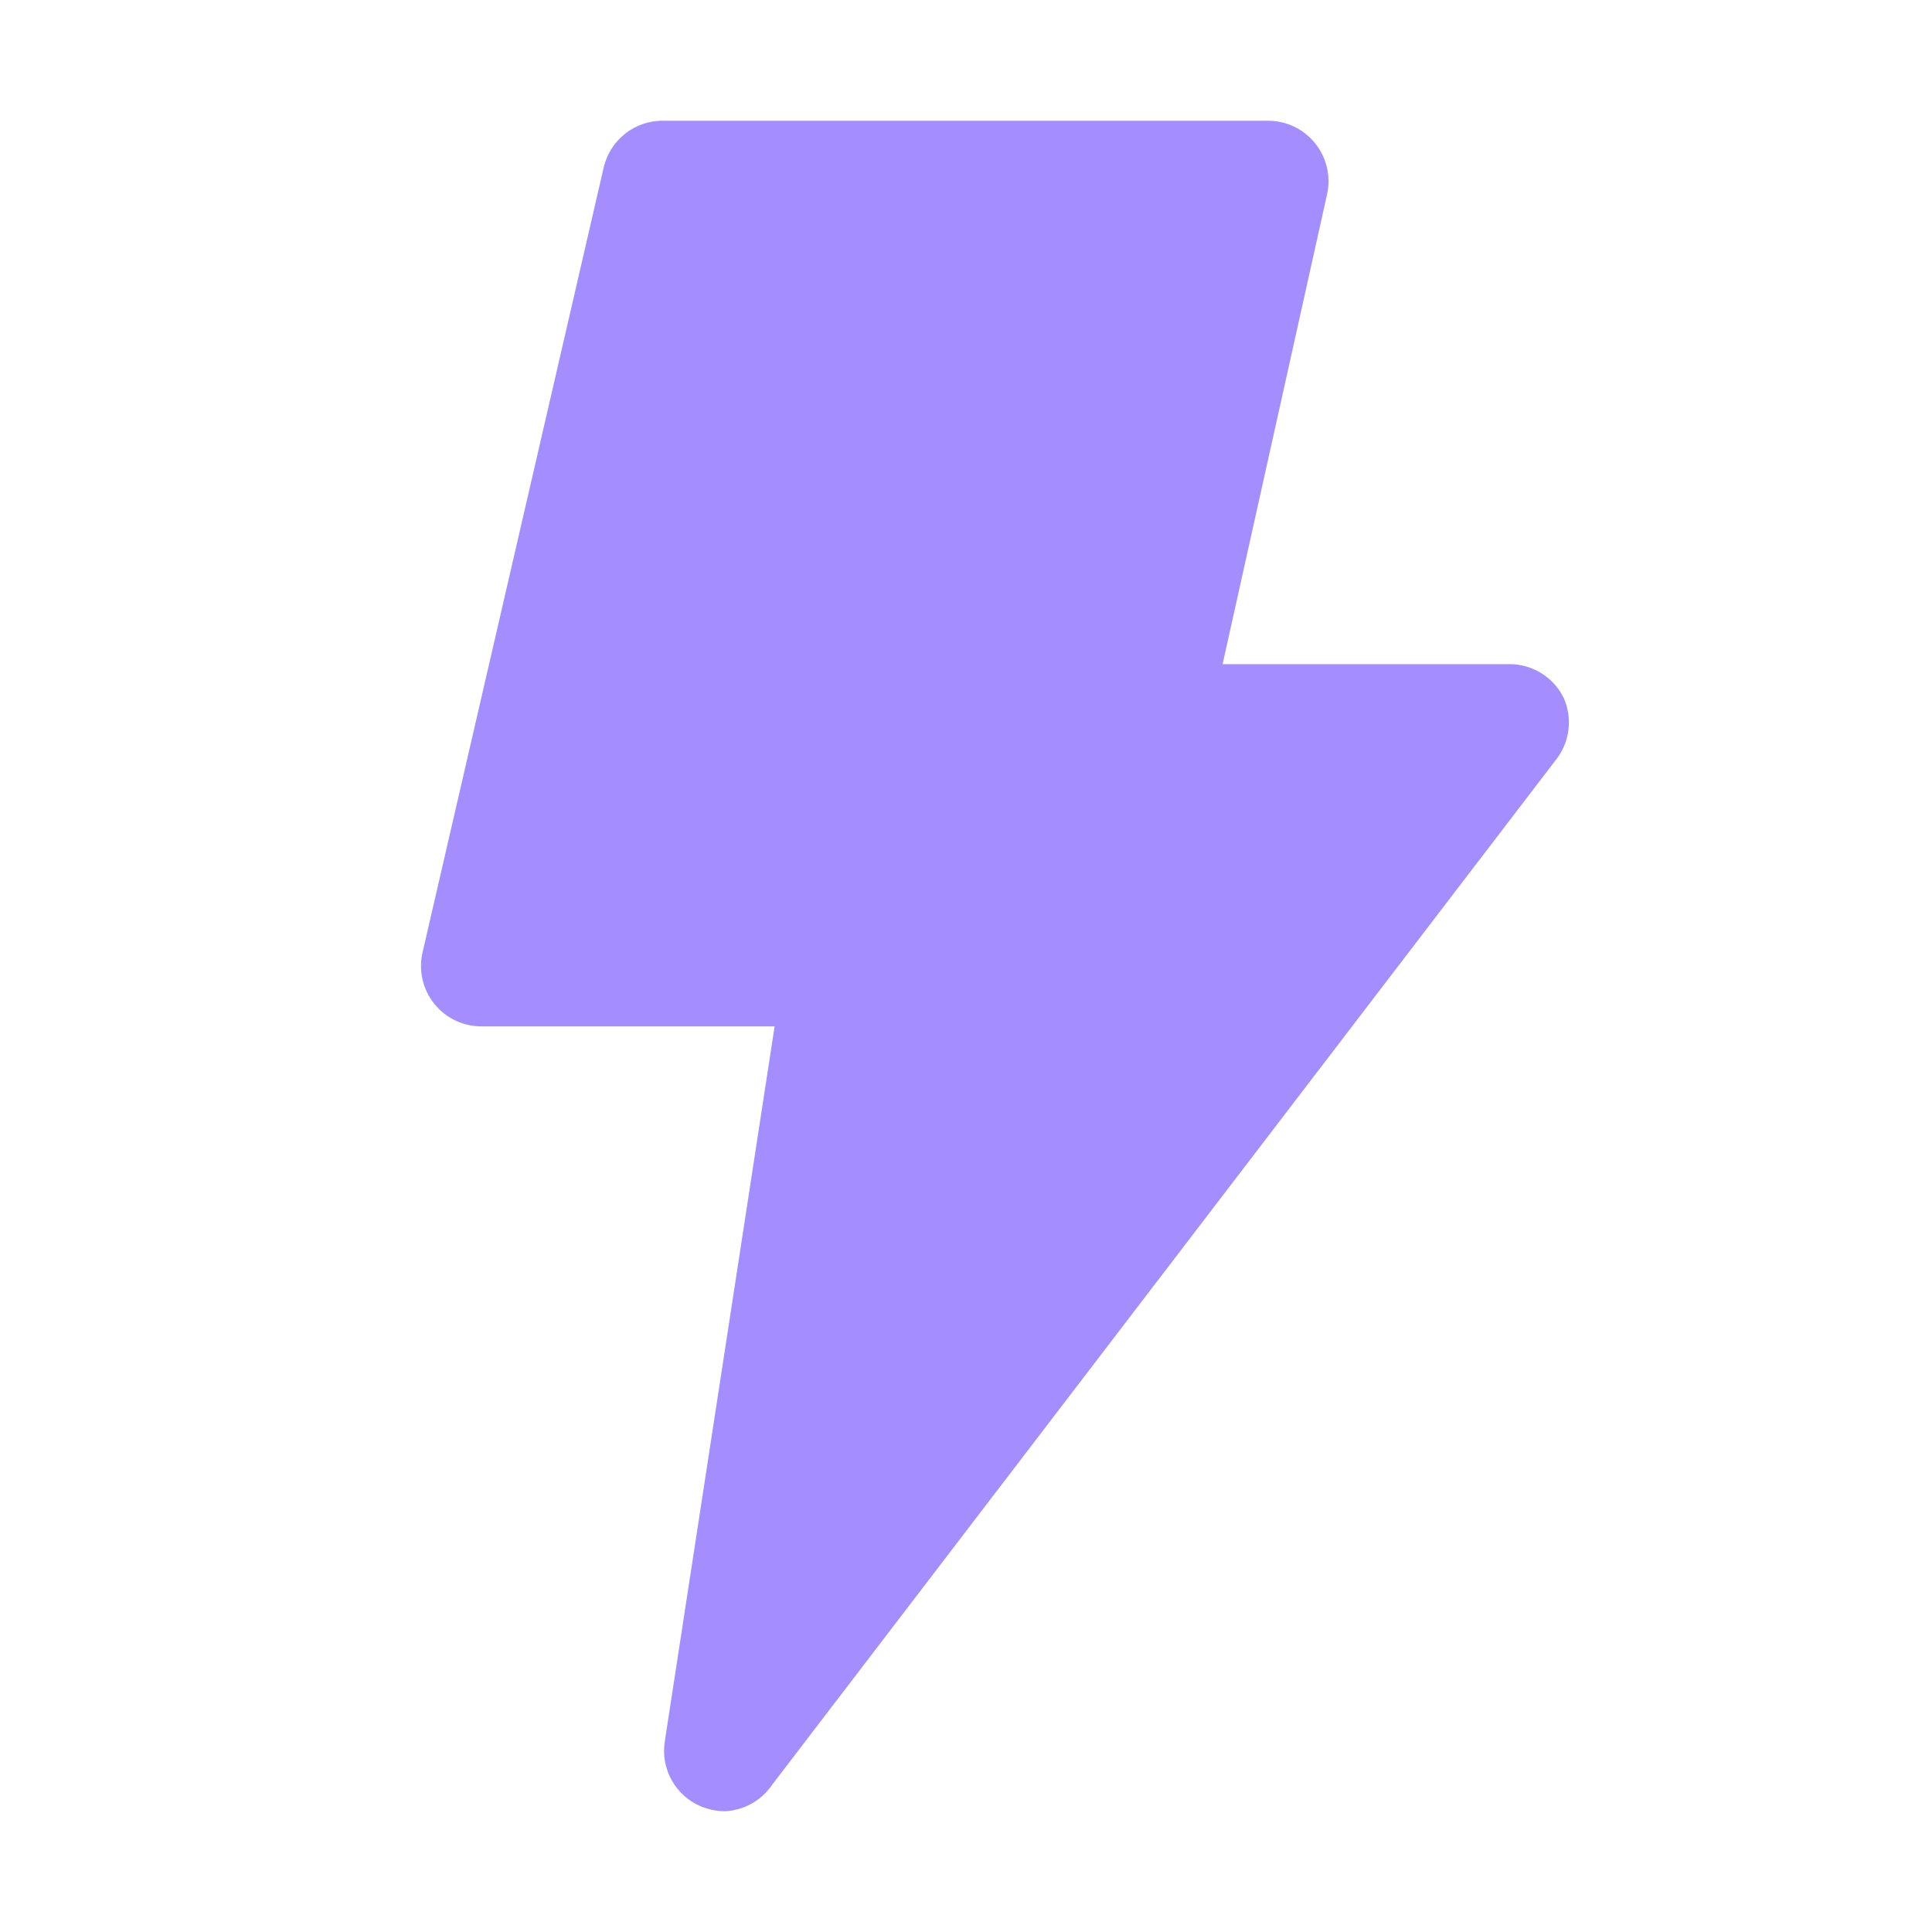
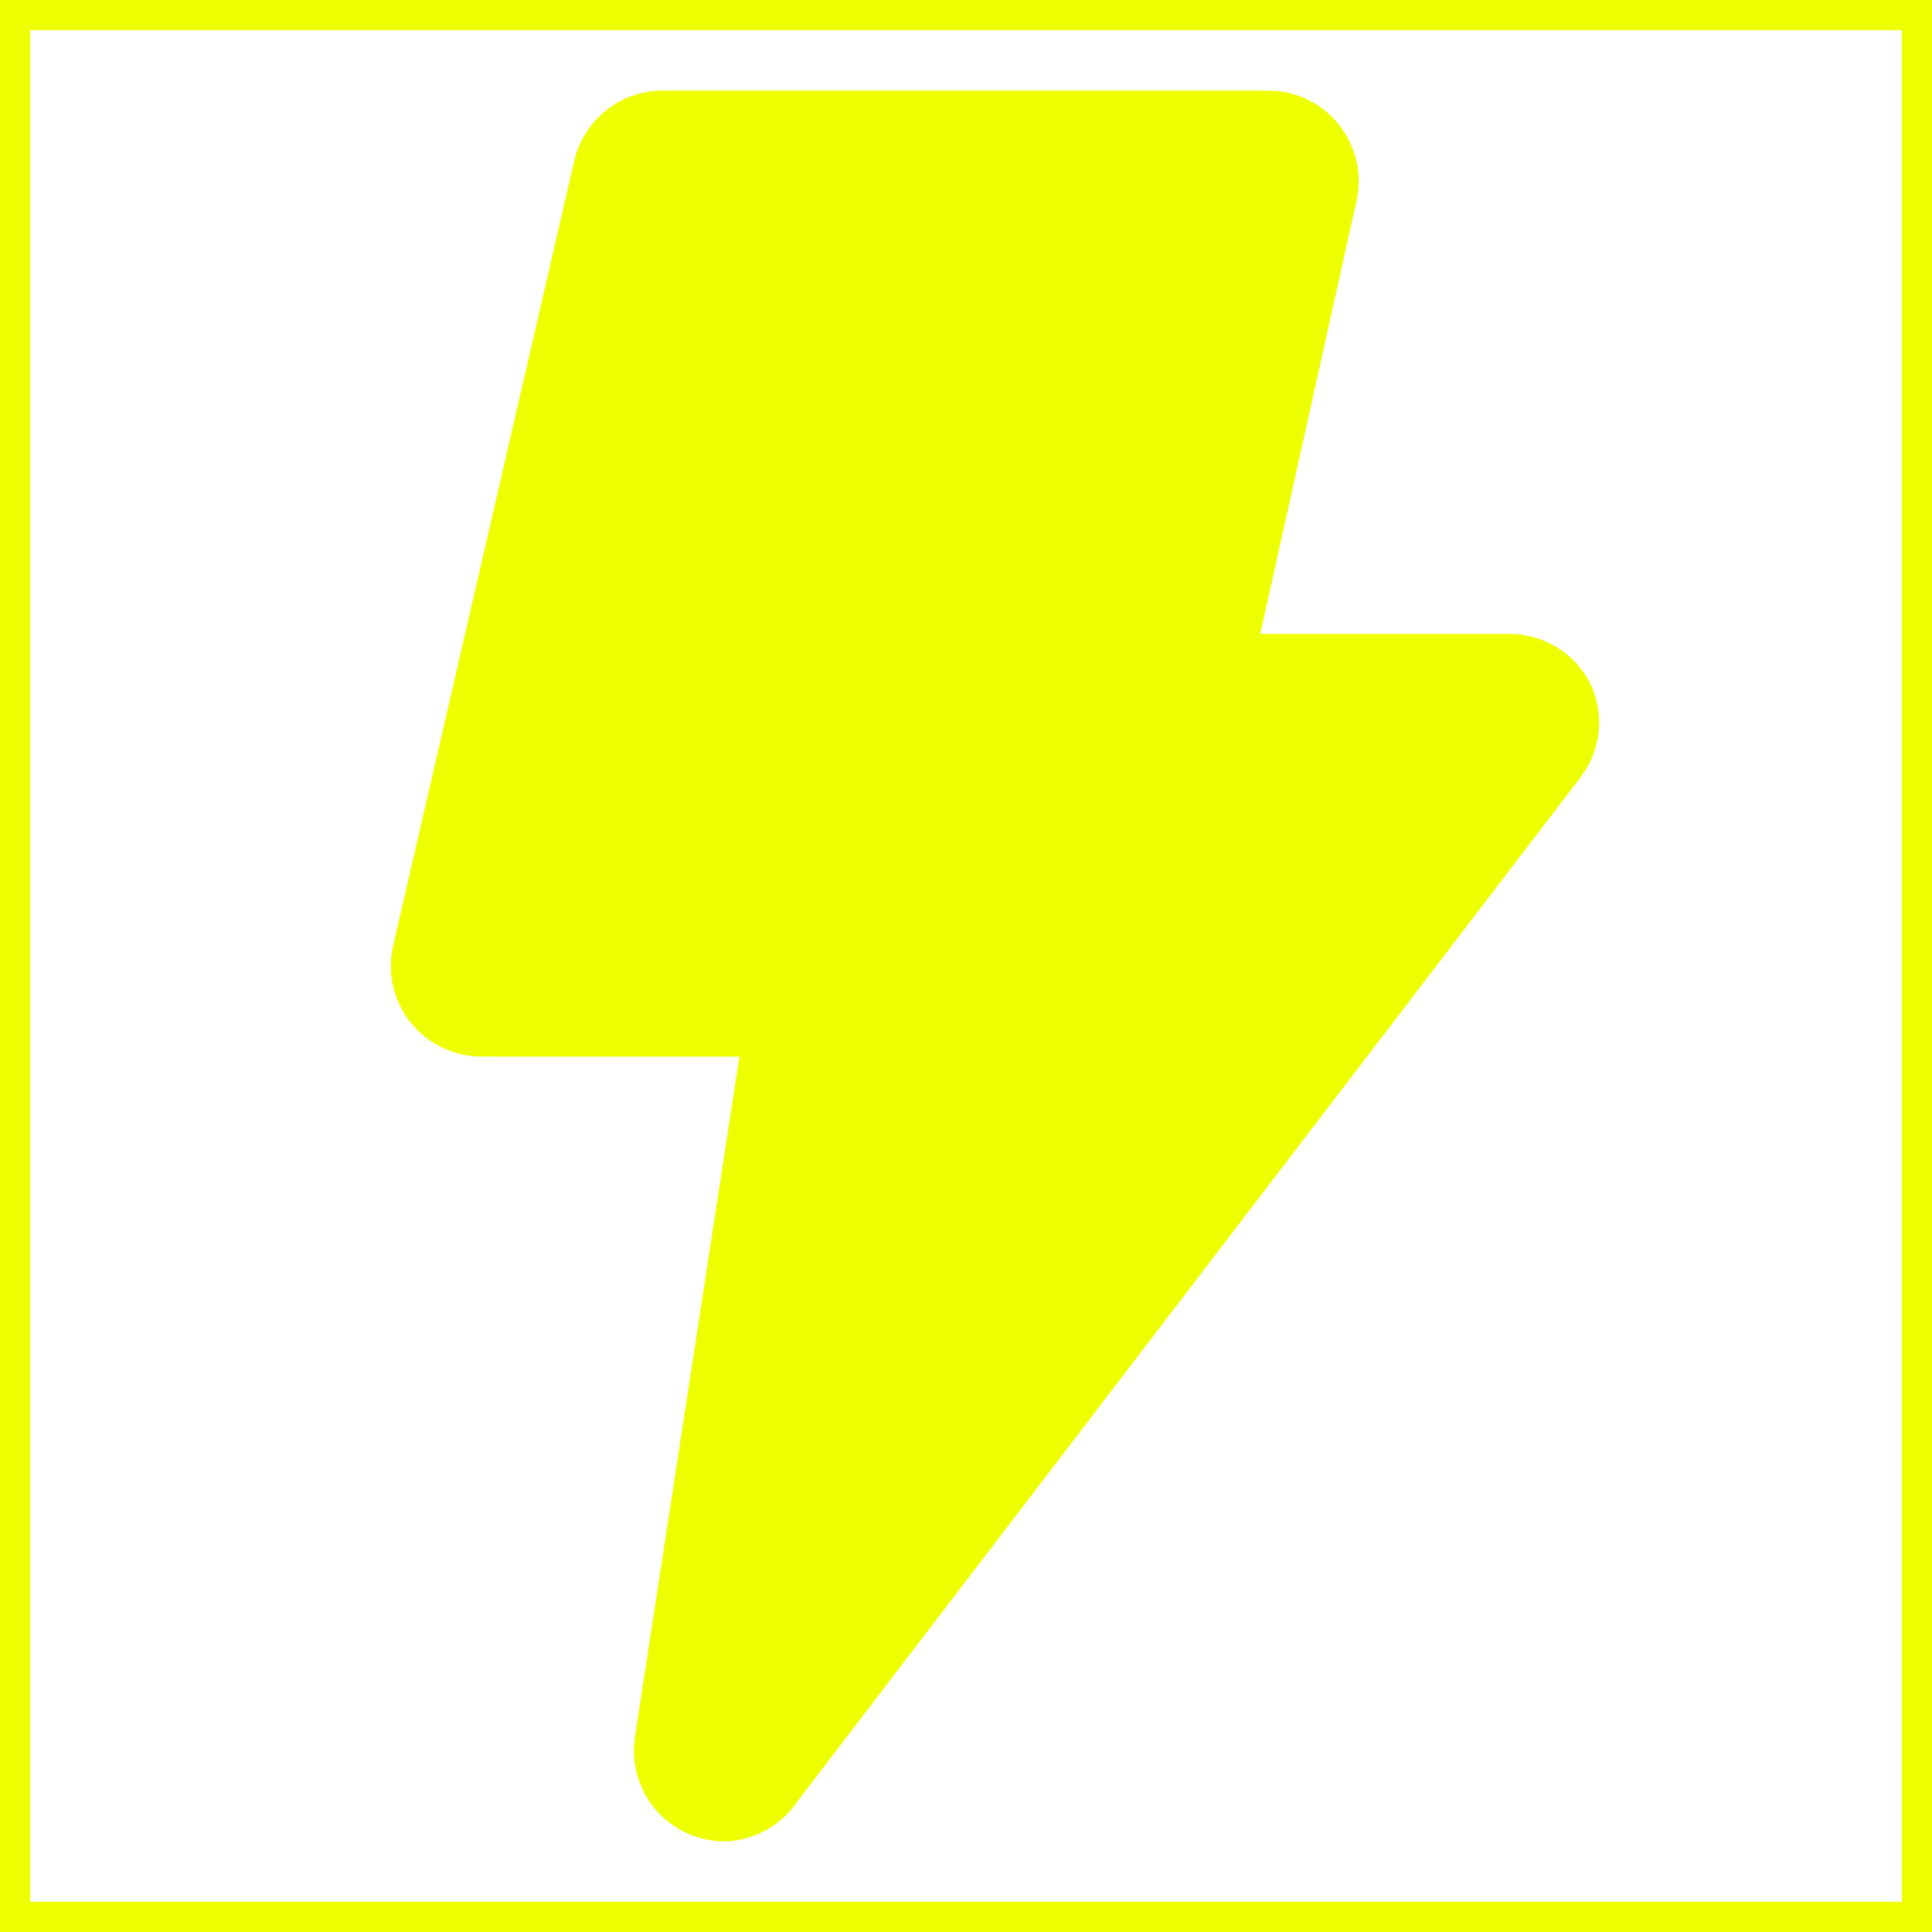
- <svg xmlns="http://www.w3.org/2000/svg" fill="#a48eff" width="800px" height="800px" viewBox="0 0 32 32" id="icon">
+ <svg xmlns="http://www.w3.org/2000/svg" fill="#eeff00" width="800px" height="800px" viewBox="0 0 32 32" id="icon" stroke="#eeff00">
  <g id="SVGRepo_bgCarrier" stroke-width="0" />
  <g id="SVGRepo_tracerCarrier" stroke-linecap="round" stroke-linejoin="round" />
  <g id="SVGRepo_iconCarrier">
    <defs>
      <style>.cls-1{fill:none;}</style>
    </defs>
    <path d="M11.61,29.92a1,1,0,0,1-.6-1.07L12.83,17H8a1,1,0,0,1-1-1.23l3-13A1,1,0,0,1,11,2H21a1,1,0,0,1,.78.37,1,1,0,0,1,.2.85L20.25,11H25a1,1,0,0,1,.9.56,1,1,0,0,1-.11,1l-13,17A1,1,0,0,1,12,30,1.09,1.09,0,0,1,11.61,29.92Z" transform="translate(0 0)" />
    <rect id="_Transparent_Rectangle_" data-name="&lt;Transparent Rectangle&gt;" class="cls-1" width="32" height="32" transform="translate(32 32) rotate(-180)" />
  </g>
</svg>
